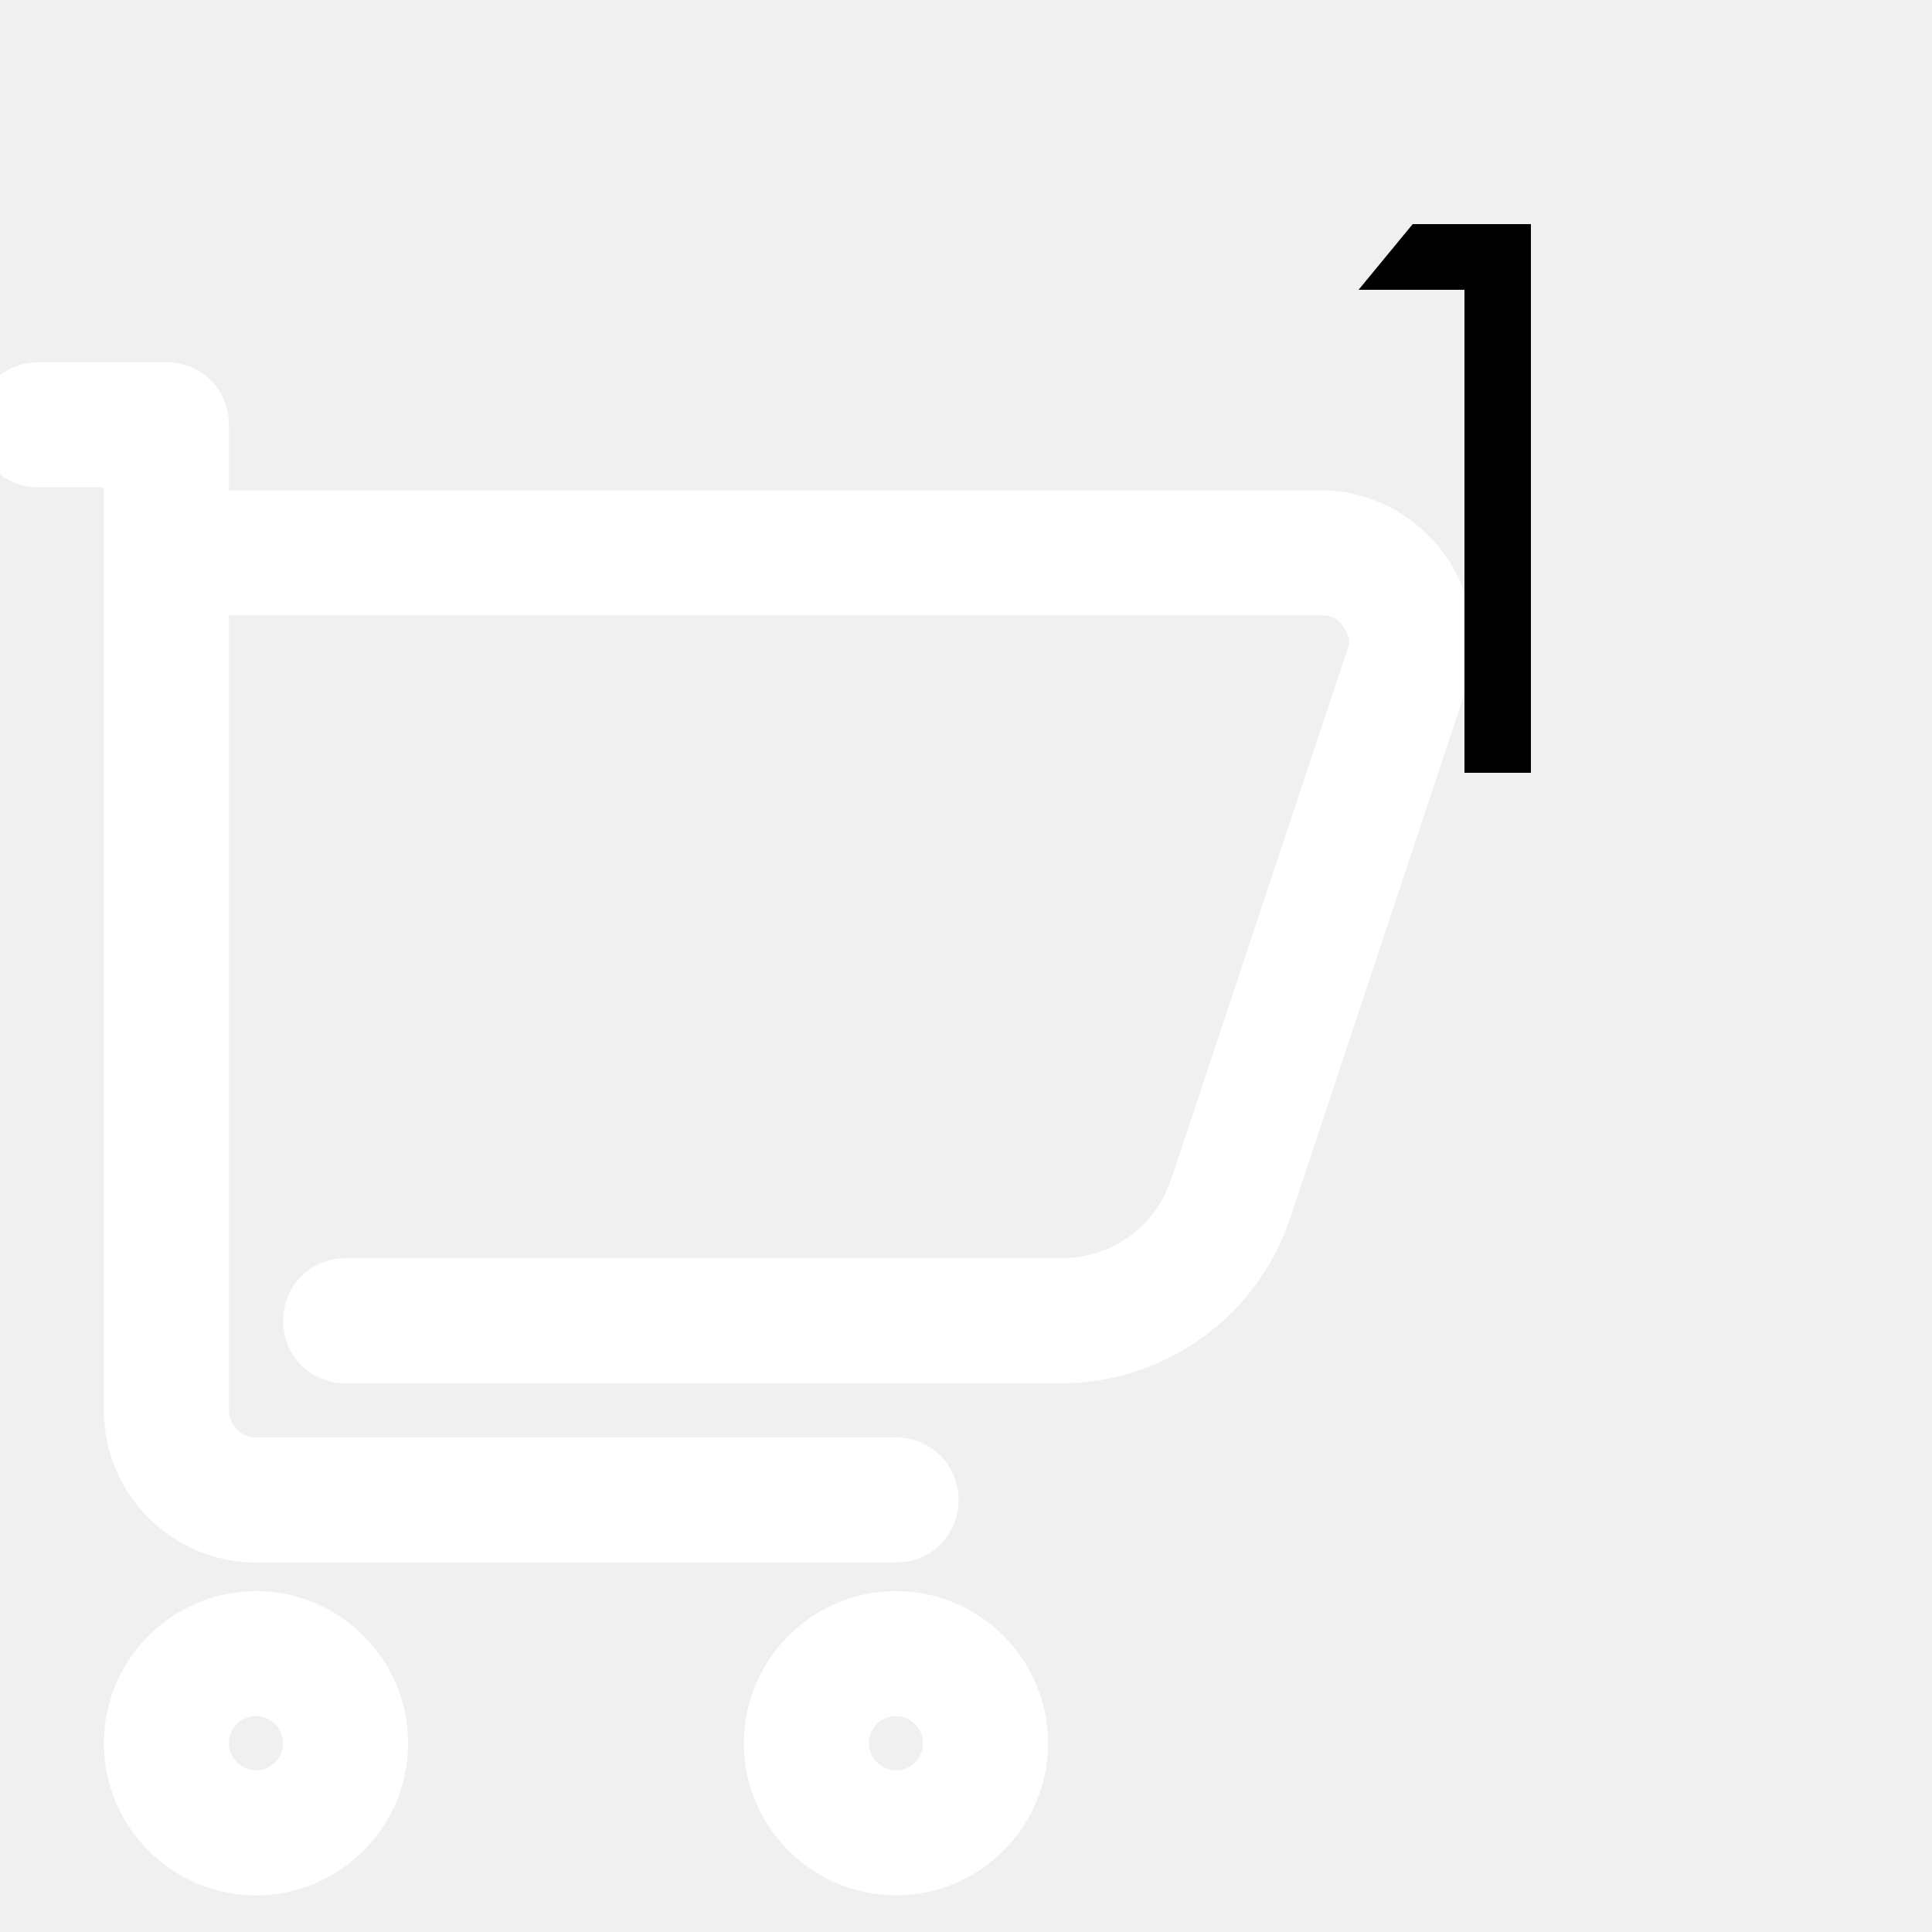
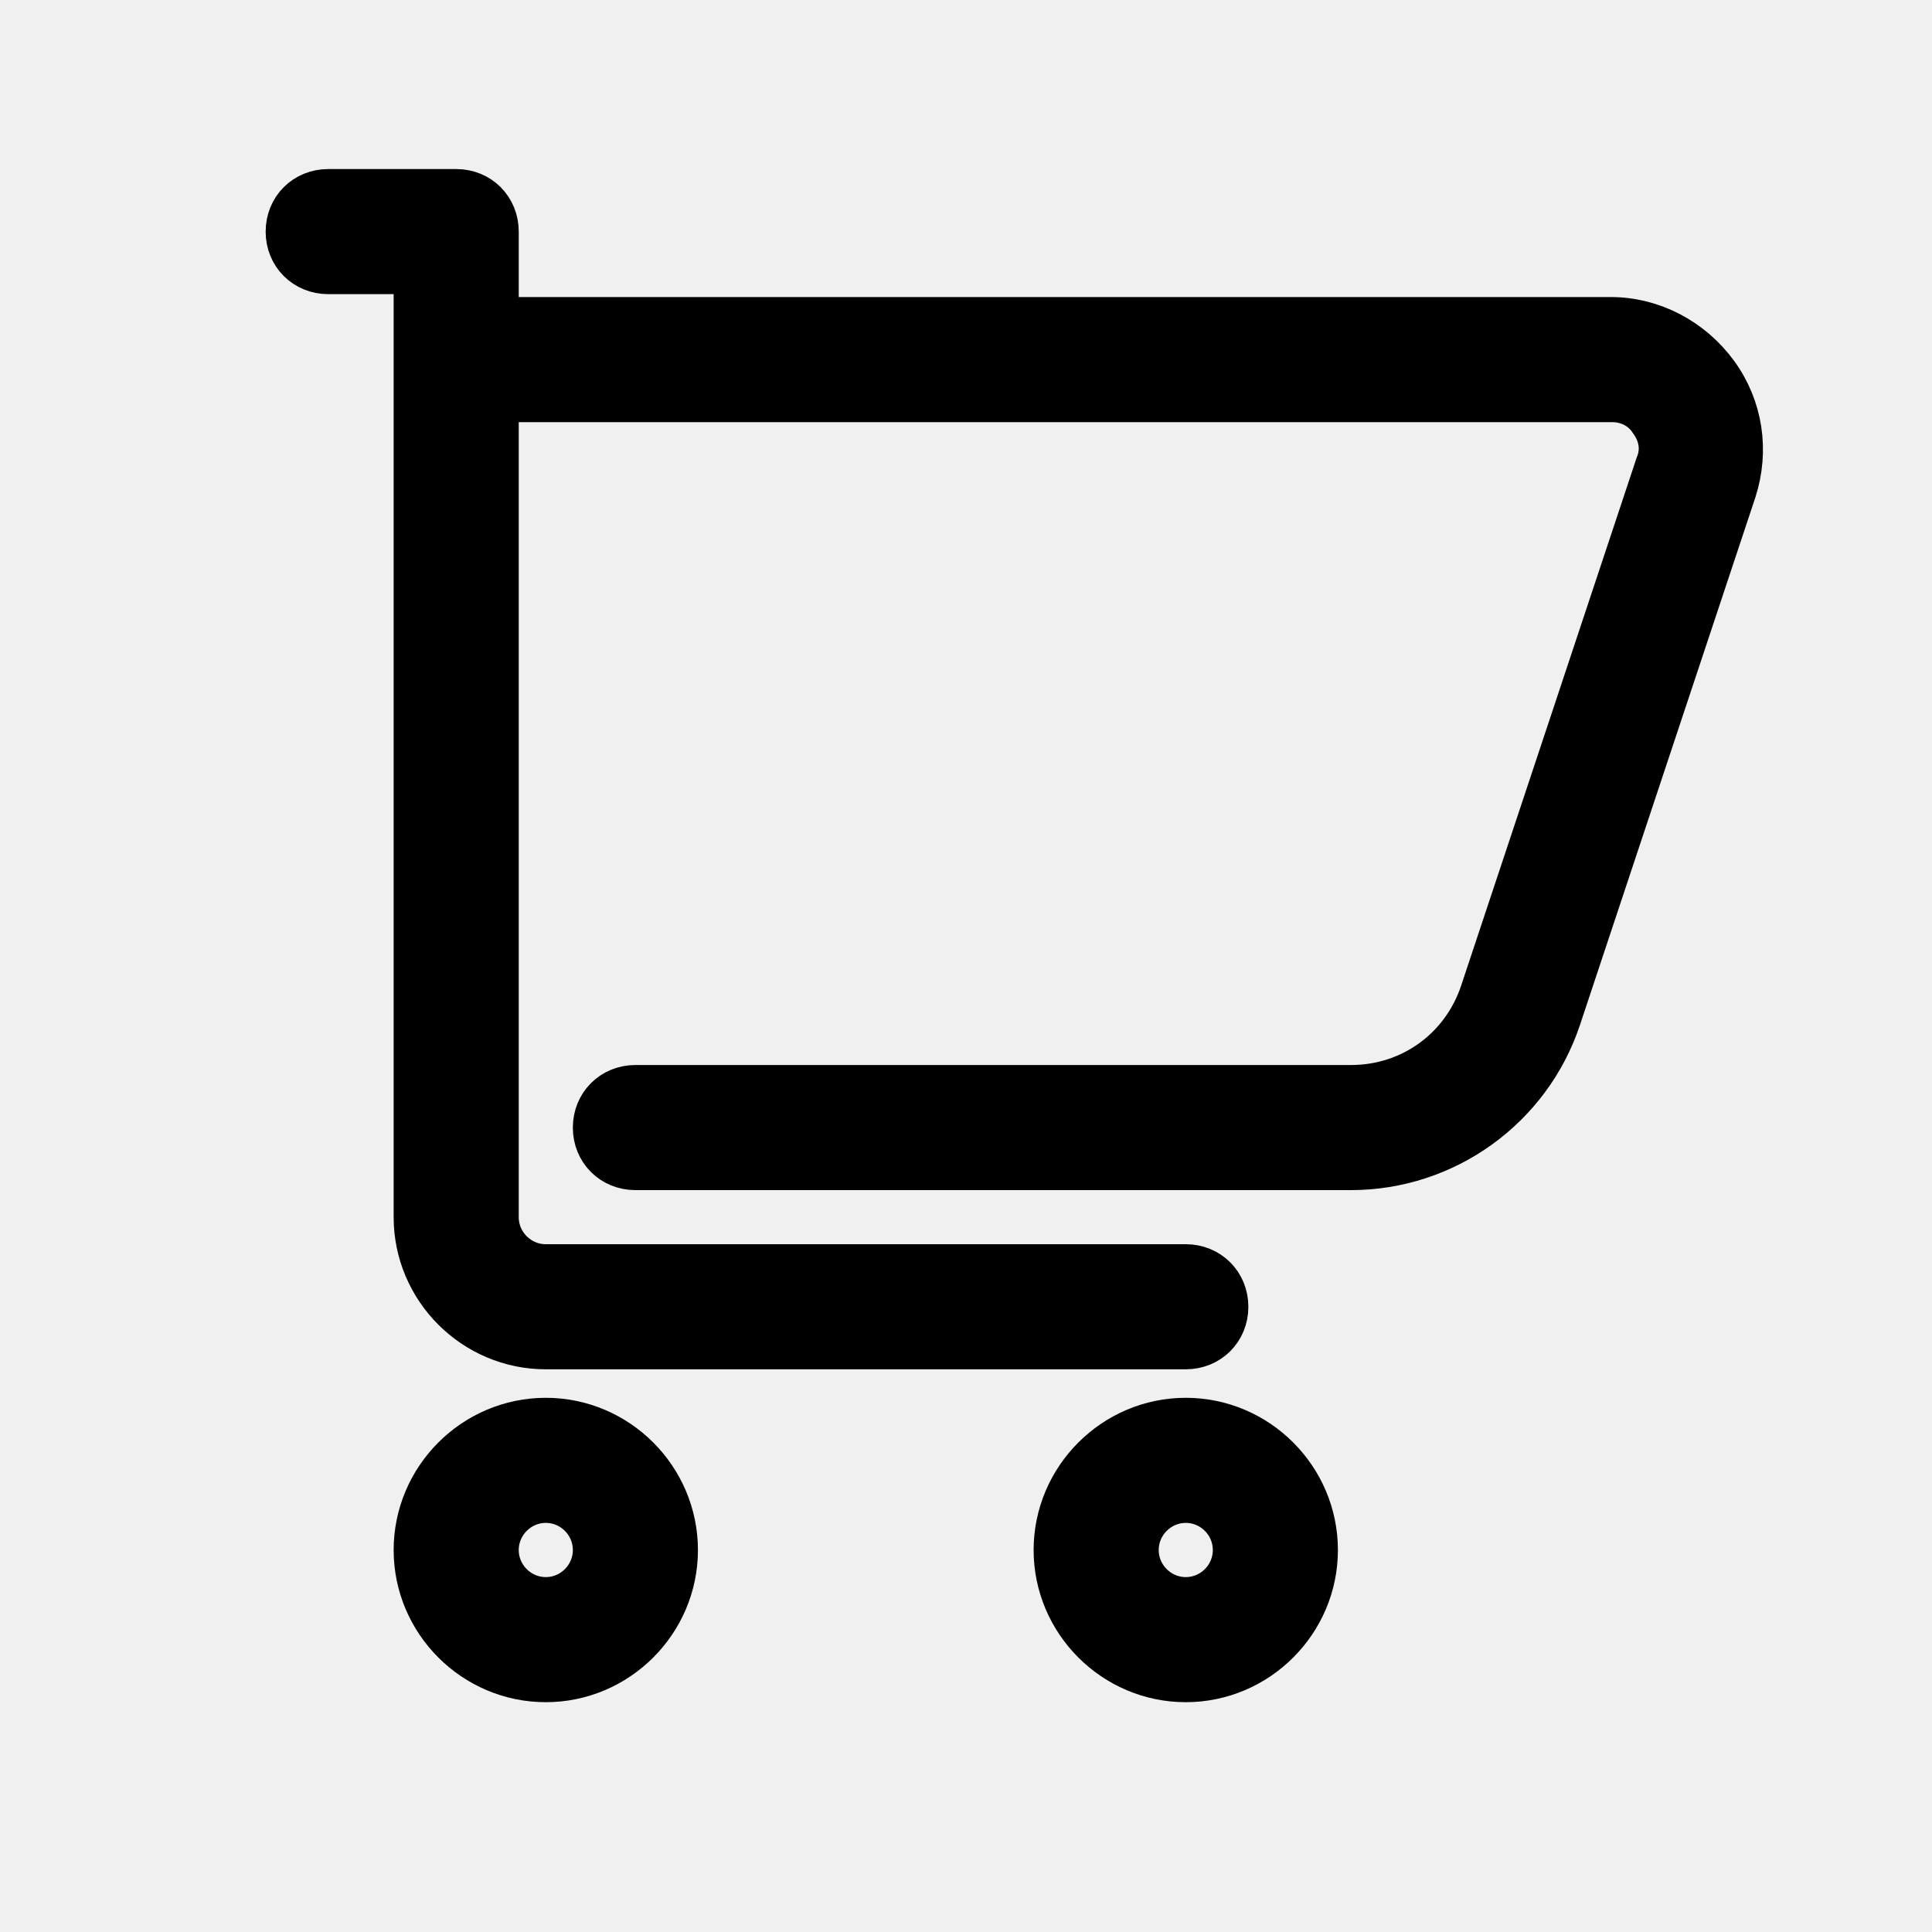
<svg xmlns="http://www.w3.org/2000/svg" width="20" height="20" viewBox="0 0 20 20" fill="none">
-   <g clip-path="url(#clip0_18456_110183)">
-     <path d="M0.398 4C0.172 4 0 4.172 0 4.398C0 4.623 0.172 4.795 0.398 4.795H1.325V14.6C1.325 15.329 1.921 15.925 2.65 15.925H9.275C9.501 15.925 9.673 15.753 9.673 15.528C9.673 15.303 9.501 15.13 9.275 15.13H2.65C2.359 15.13 2.12 14.892 2.12 14.6V6.12H13.688C13.86 6.12 14.019 6.199 14.112 6.345C14.218 6.491 14.244 6.663 14.178 6.822L12.363 12.282C12.164 12.878 11.621 13.275 10.985 13.275H3.578C3.352 13.275 3.18 13.448 3.18 13.673C3.18 13.898 3.352 14.07 3.578 14.07H10.985C11.952 14.07 12.813 13.448 13.118 12.533L14.933 7.074C15.066 6.663 15 6.226 14.748 5.881C14.496 5.537 14.098 5.325 13.674 5.325H2.12V4.398C2.12 4.172 1.948 4 1.723 4H0.398ZM2.65 16.721C1.921 16.721 1.325 17.317 1.325 18.046C1.325 18.774 1.921 19.371 2.65 19.371C3.379 19.371 3.975 18.774 3.975 18.046C3.975 17.317 3.379 16.721 2.65 16.721ZM9.275 16.721C8.547 16.721 7.95 17.317 7.95 18.046C7.95 18.774 8.547 19.371 9.275 19.371C10.004 19.371 10.6 18.774 10.6 18.046C10.6 17.317 10.004 16.721 9.275 16.721ZM2.65 17.515C2.942 17.515 3.18 17.754 3.18 18.046C3.18 18.337 2.942 18.576 2.65 18.576C2.359 18.576 2.12 18.337 2.12 18.046C2.12 17.754 2.359 17.515 2.65 17.515ZM9.275 17.515C9.567 17.515 9.805 17.754 9.805 18.046C9.805 18.337 9.567 18.576 9.275 18.576C8.984 18.576 8.745 18.337 8.745 18.046C8.745 17.754 8.984 17.515 9.275 17.515Z" fill="white" stroke="white" stroke-width="0.5" />
-     <path d="M15.16 3H14.064L14.624 2.32H15.848V8H15.16V3Z" fill="black" />
-   </g>
-   <defs>
-     <clipPath id="clip0_18456_110183">
-       <rect width="20" height="20" fill="white" />
-     </clipPath>
-   </defs>
+   <path d="M3.398 2C3.172 2 3 2.172 3 2.398C3 2.623 3.172 2.795 3.398 2.795H4.325V12.6C4.325 13.329 4.921 13.925 5.65 13.925H12.275C12.501 13.925 12.673 13.753 12.673 13.528C12.673 13.303 12.501 13.13 12.275 13.13H5.65C5.359 13.13 5.12 12.892 5.12 12.6V4.12H16.688C16.86 4.12 17.019 4.199 17.112 4.345C17.218 4.491 17.244 4.663 17.178 4.822L15.363 10.282C15.164 10.878 14.621 11.275 13.985 11.275H6.578C6.352 11.275 6.18 11.448 6.18 11.673C6.18 11.898 6.352 12.07 6.578 12.07H13.985C14.952 12.07 15.813 11.448 16.118 10.533L17.933 5.074C18.066 4.663 18 4.226 17.748 3.881C17.496 3.537 17.098 3.325 16.674 3.325H5.12V2.398C5.12 2.172 4.948 2 4.723 2H3.398ZM5.65 14.72C4.921 14.72 4.325 15.317 4.325 16.046C4.325 16.774 4.921 17.371 5.65 17.371C6.379 17.371 6.975 16.774 6.975 16.046C6.975 15.317 6.379 14.72 5.65 14.72ZM12.275 14.72C11.547 14.72 10.95 15.317 10.95 16.046C10.95 16.774 11.547 17.371 12.275 17.371C13.004 17.371 13.6 16.774 13.6 16.046C13.6 15.317 13.004 14.72 12.275 14.72ZM5.65 15.515C5.942 15.515 6.18 15.754 6.18 16.046C6.18 16.337 5.942 16.576 5.65 16.576C5.359 16.576 5.12 16.337 5.12 16.046C5.12 15.754 5.359 15.515 5.65 15.515ZM12.275 15.515C12.567 15.515 12.805 15.754 12.805 16.046C12.805 16.337 12.567 16.576 12.275 16.576C11.984 16.576 11.745 16.337 11.745 16.046C11.745 15.754 11.984 15.515 12.275 15.515Z" fill="currentcolor" stroke="currentcolor" stroke-width="0.5" />
</svg>
